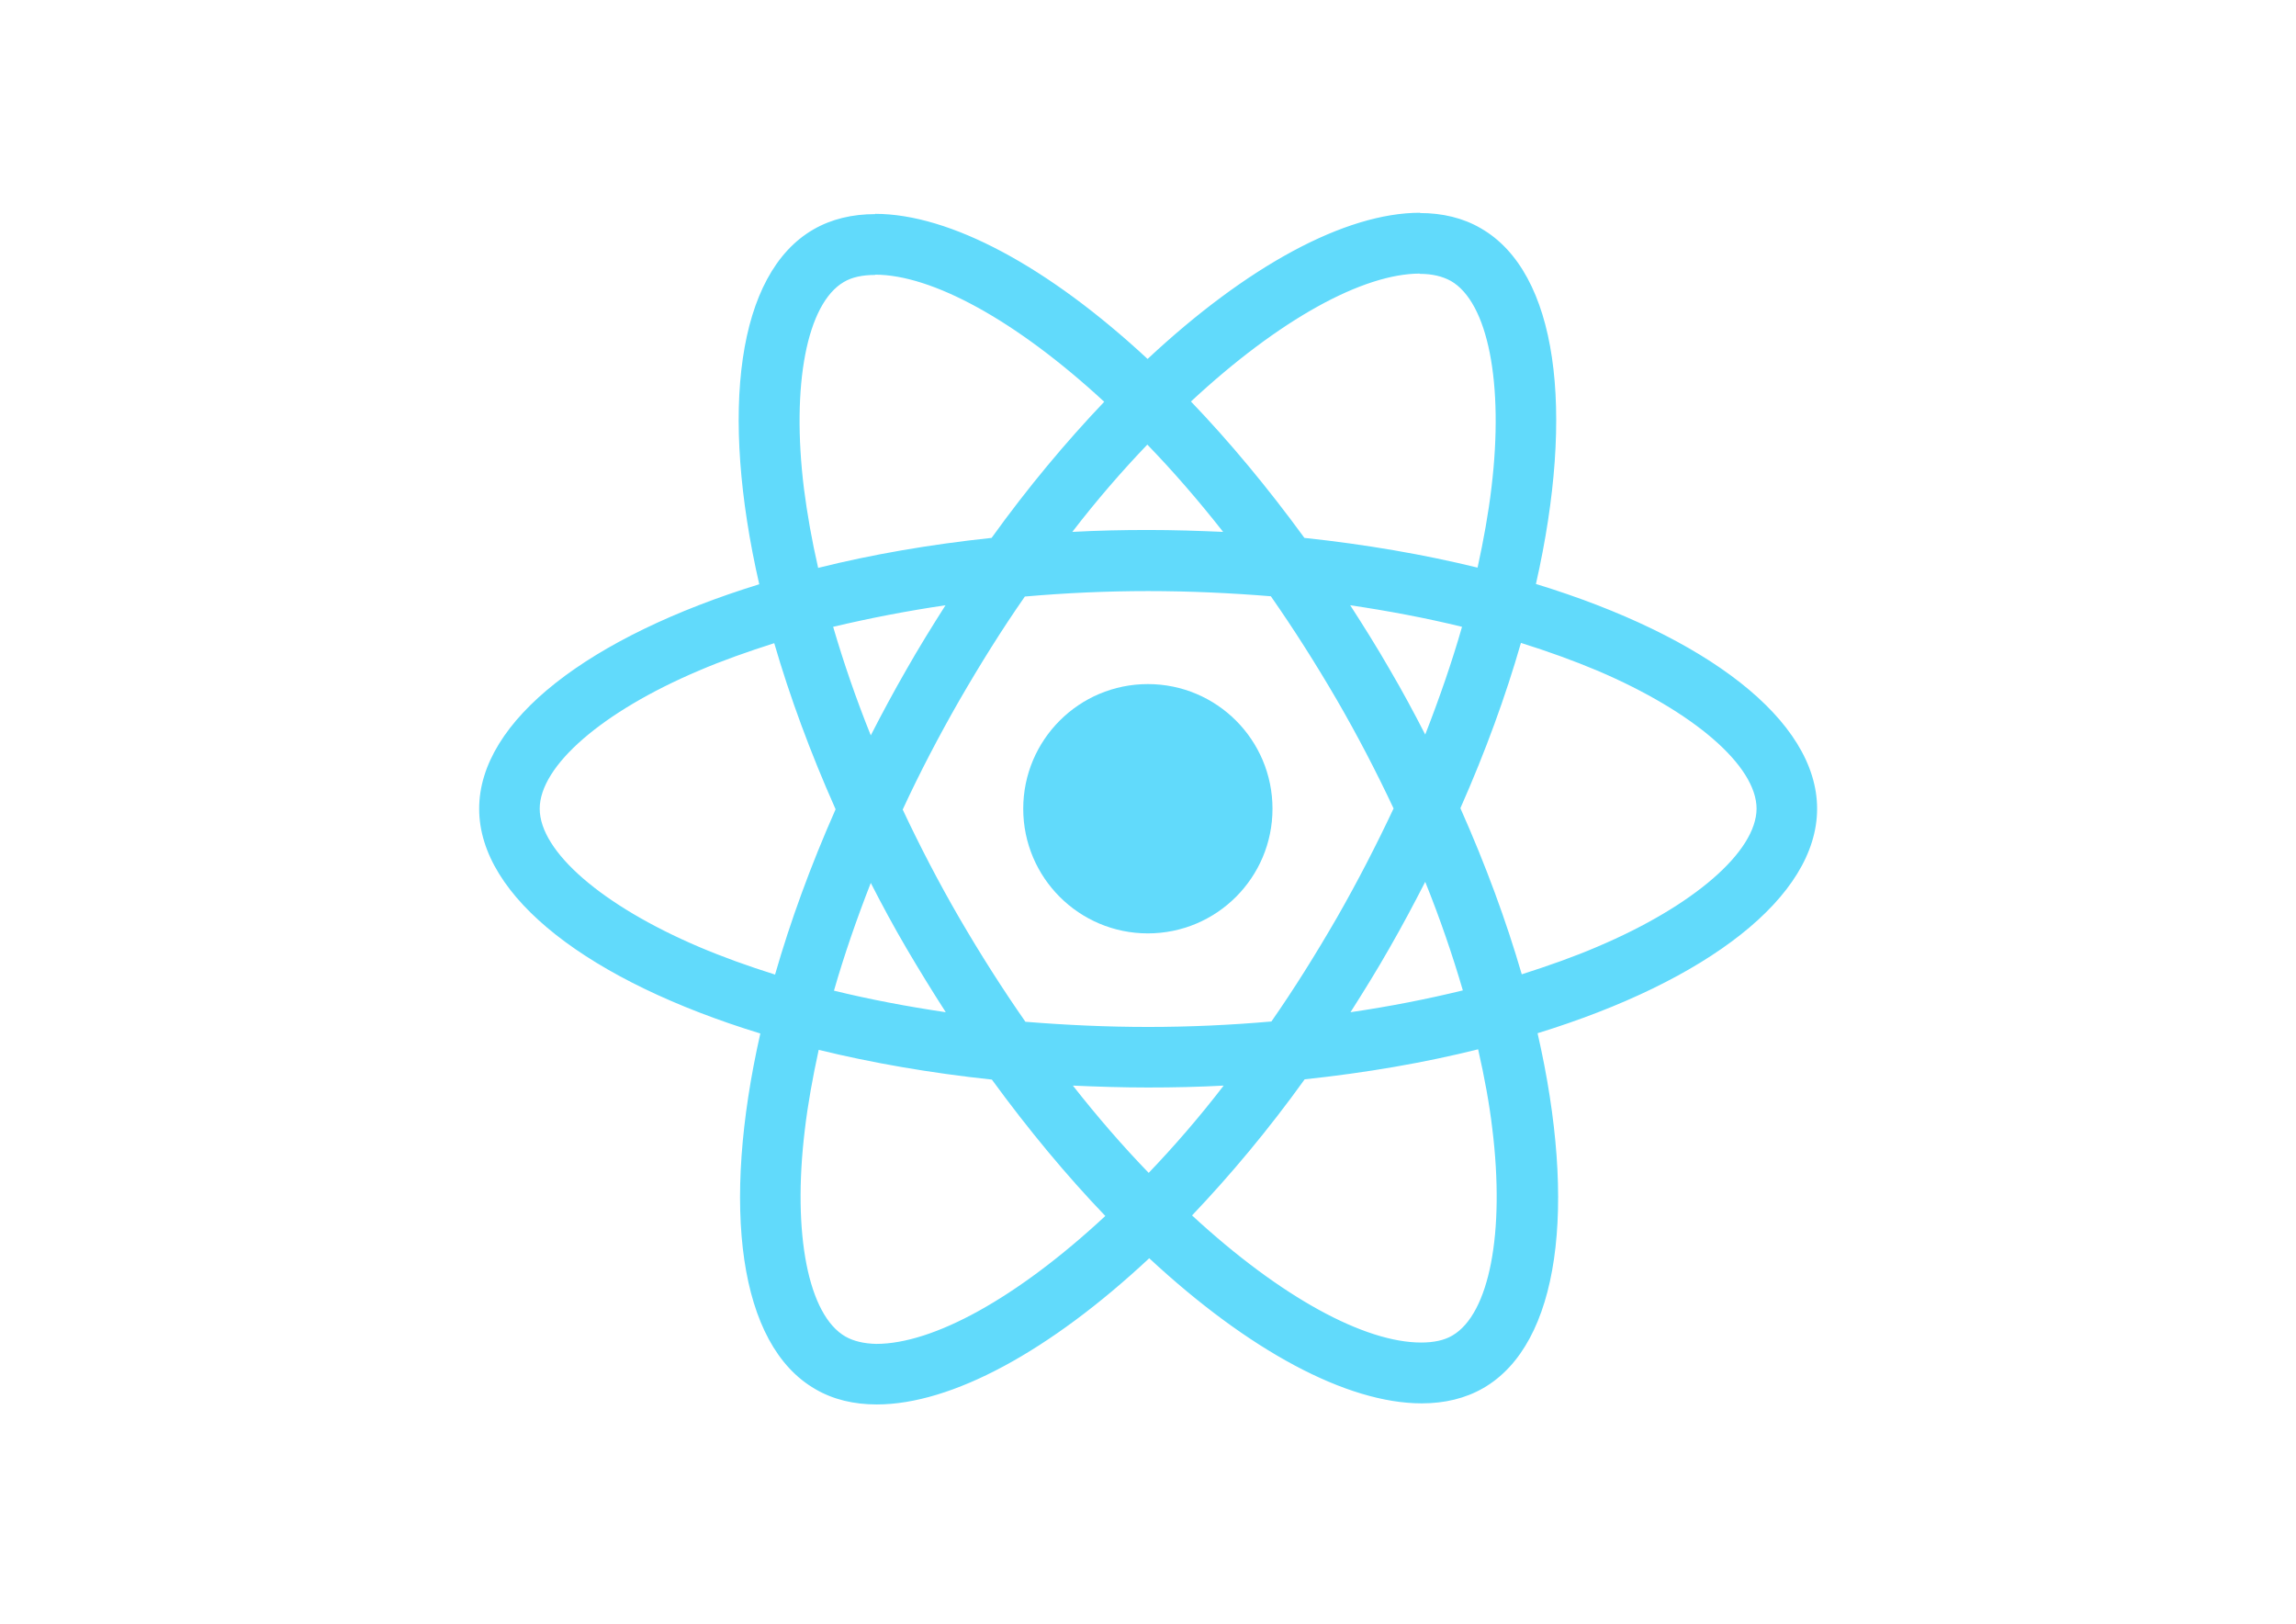
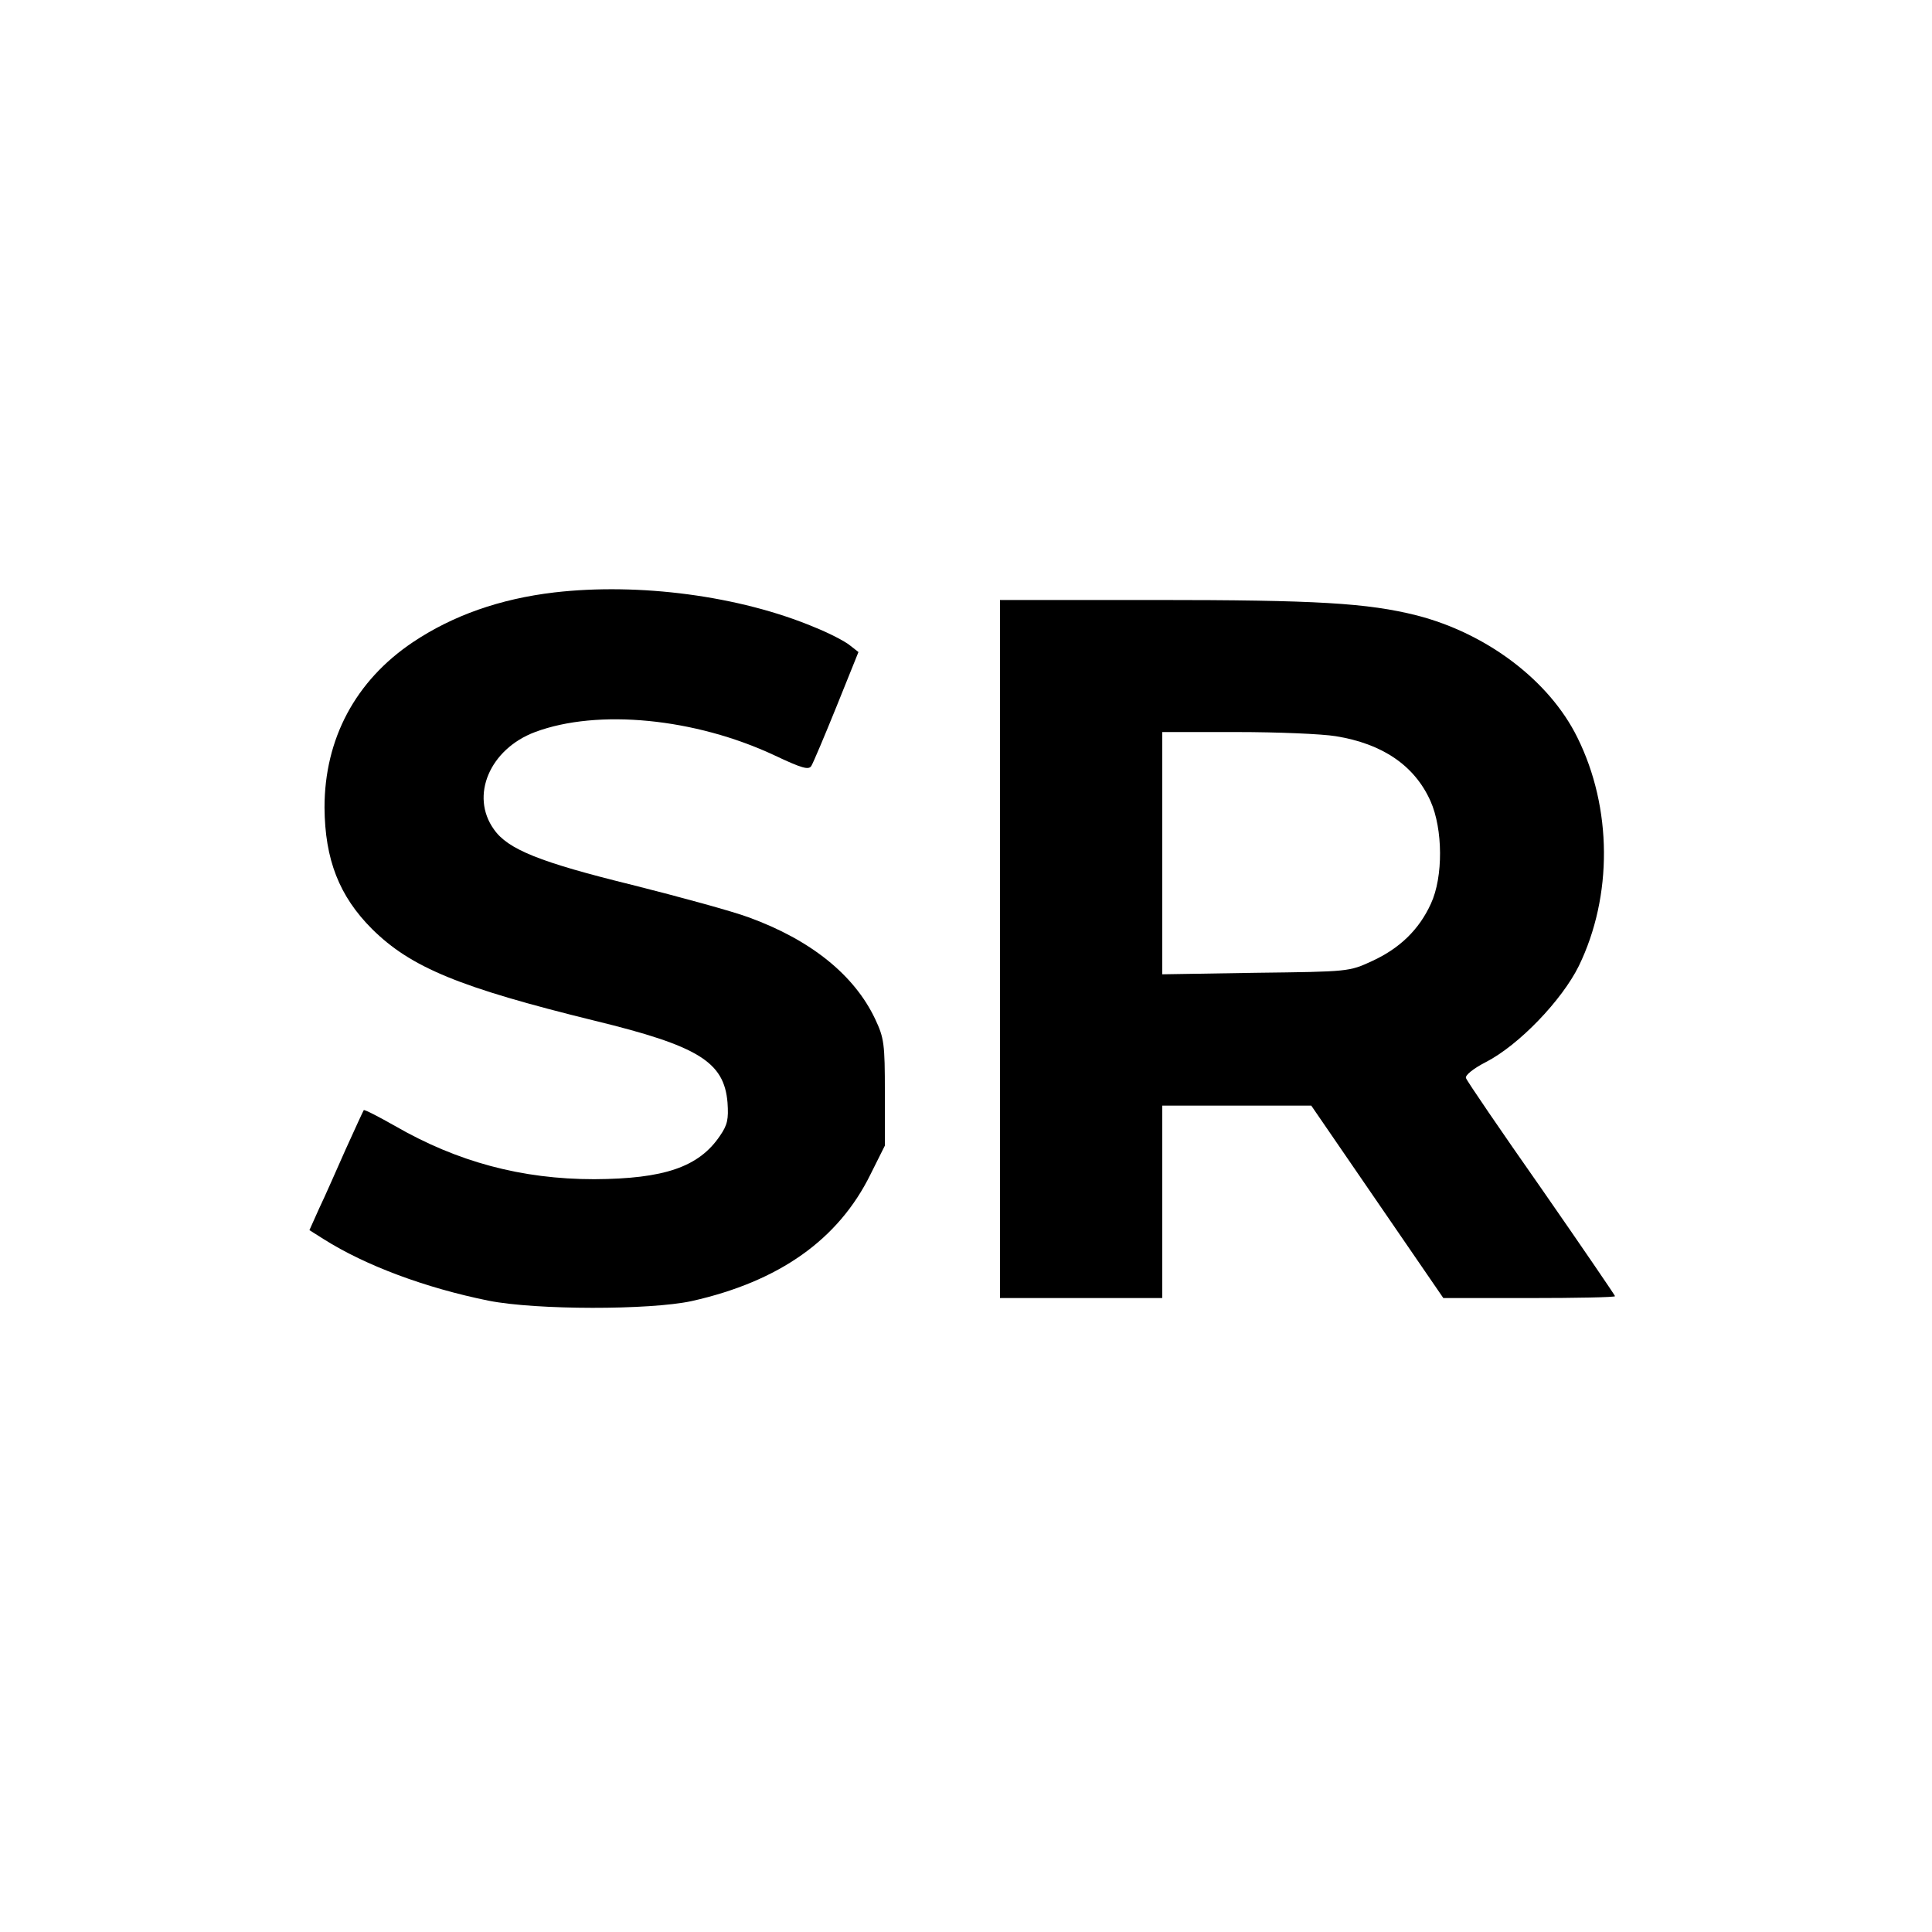
- <svg xmlns="http://www.w3.org/2000/svg" viewBox="0 0 841.9 595.3">
-   <g fill="#61DAFB">
-     <path d="M666.3 296.5c0-32.5-40.7-63.3-103.1-82.4 14.4-63.6 8-114.2-20.2-130.4-6.5-3.8-14.1-5.6-22.4-5.6v22.3c4.6 0 8.3.9 11.4 2.6 13.6 7.8 19.5 37.5 14.9 75.7-1.1 9.4-2.9 19.3-5.1 29.4-19.6-4.8-41-8.5-63.5-10.9-13.5-18.5-27.5-35.3-41.6-50 32.6-30.3 63.2-46.9 84-46.9V78c-27.5 0-63.5 19.6-99.9 53.6-36.4-33.8-72.4-53.2-99.9-53.2v22.3c20.7 0 51.4 16.5 84 46.6-14 14.7-28 31.4-41.3 49.9-22.6 2.4-44 6.1-63.6 11-2.3-10-4-19.7-5.2-29-4.7-38.2 1.1-67.9 14.6-75.8 3-1.8 6.9-2.6 11.5-2.6V78.5c-8.4 0-16 1.8-22.6 5.6-28.1 16.2-34.4 66.7-19.9 130.1-62.2 19.2-102.7 49.9-102.7 82.3 0 32.5 40.7 63.3 103.1 82.4-14.4 63.6-8 114.2 20.2 130.4 6.5 3.8 14.1 5.6 22.5 5.6 27.5 0 63.5-19.6 99.9-53.6 36.4 33.8 72.4 53.2 99.9 53.2 8.4 0 16-1.8 22.6-5.6 28.1-16.2 34.4-66.7 19.9-130.1 62-19.1 102.5-49.9 102.5-82.3zm-130.2-66.7c-3.7 12.9-8.3 26.2-13.5 39.5-4.1-8-8.4-16-13.1-24-4.6-8-9.5-15.8-14.4-23.4 14.2 2.1 27.9 4.7 41 7.9zm-45.8 106.5c-7.8 13.5-15.8 26.3-24.1 38.2-14.9 1.3-30 2-45.2 2-15.1 0-30.2-.7-45-1.9-8.3-11.9-16.4-24.6-24.2-38-7.6-13.1-14.5-26.4-20.8-39.8 6.2-13.4 13.2-26.8 20.7-39.9 7.8-13.5 15.8-26.3 24.1-38.2 14.9-1.3 30-2 45.2-2 15.1 0 30.2.7 45 1.9 8.3 11.9 16.4 24.6 24.2 38 7.6 13.1 14.5 26.4 20.8 39.8-6.3 13.4-13.2 26.8-20.7 39.9zm32.3-13c5.4 13.4 10 26.8 13.8 39.8-13.1 3.2-26.9 5.9-41.2 8 4.9-7.7 9.8-15.6 14.4-23.7 4.6-8 8.9-16.1 13-24.1zM421.2 430c-9.3-9.6-18.6-20.3-27.8-32 9 .4 18.2.7 27.5.7 9.4 0 18.7-.2 27.8-.7-9 11.7-18.3 22.4-27.5 32zm-74.4-58.9c-14.2-2.1-27.9-4.7-41-7.9 3.7-12.9 8.3-26.2 13.5-39.5 4.1 8 8.4 16 13.1 24 4.7 8 9.5 15.8 14.4 23.4zM420.7 163c9.3 9.6 18.6 20.3 27.8 32-9-.4-18.2-.7-27.5-.7-9.4 0-18.7.2-27.8.7 9-11.7 18.3-22.4 27.5-32zm-74 58.9c-4.9 7.7-9.8 15.6-14.4 23.7-4.6 8-8.9 16-13 24-5.4-13.4-10-26.8-13.8-39.8 13.1-3.1 26.9-5.8 41.2-7.9zm-90.5 125.2c-35.4-15.1-58.3-34.9-58.3-50.6 0-15.7 22.9-35.6 58.3-50.6 8.6-3.7 18-7 27.7-10.1 5.7 19.6 13.2 40 22.5 60.9-9.2 20.8-16.6 41.1-22.2 60.6-9.9-3.1-19.3-6.5-28-10.2zM310 490c-13.6-7.8-19.5-37.5-14.9-75.7 1.1-9.4 2.9-19.3 5.1-29.4 19.6 4.8 41 8.5 63.5 10.9 13.5 18.5 27.5 35.3 41.6 50-32.6 30.3-63.2 46.9-84 46.9-4.5-.1-8.3-1-11.3-2.7zm237.2-76.2c4.7 38.2-1.1 67.9-14.6 75.8-3 1.8-6.9 2.6-11.5 2.6-20.7 0-51.4-16.5-84-46.6 14-14.7 28-31.4 41.3-49.9 22.6-2.4 44-6.1 63.6-11 2.3 10.1 4.1 19.8 5.2 29.1zm38.5-66.7c-8.6 3.7-18 7-27.7 10.1-5.7-19.6-13.2-40-22.5-60.9 9.2-20.8 16.6-41.1 22.2-60.6 9.9 3.1 19.3 6.5 28.1 10.2 35.4 15.1 58.3 34.9 58.3 50.6-.1 15.7-23 35.6-58.4 50.6zM320.8 78.4z" />
-     <circle cx="420.9" cy="296.5" r="45.7" />
-     <path d="M520.5 78.1z" />
+ <svg xmlns="http://www.w3.org/2000/svg" version="1.0" width="512pt" height="512pt" viewBox="0 0 512 512" preserveAspectRatio="xMidYMid meet">
+   <g transform="translate(0,512) scale(0.1,-0.1)" fill="#000000" stroke="none">
+     <path d="M1469 3550 c-144 -17 -269 -61 -375 -132 -152 -102 -234 -256 -234 -438 1 -138 39 -235 126 -322 103 -102 232 -155 590 -243 275 -67 343 -109 352 -217 3 -44 0 -59 -20 -88 -56 -83 -148 -114 -333 -115 -193 0 -363 46 -528 141 -44 25 -81 44 -83 42 -2 -3 -23 -49 -48 -104 -24 -54 -55 -125 -70 -156 l-26 -58 38 -24 c111 -70 269 -129 437 -163 126 -25 427 -25 538 -1 232 52 389 163 474 336 l38 76 0 140 c0 131 -2 145 -26 196 -55 116 -170 209 -335 269 -43 16 -182 54 -309 86 -244 60 -329 94 -366 147 -64 89 -11 213 109 258 166 62 424 37 635 -62 72 -34 90 -39 97 -28 5 8 35 79 67 158 l58 144 -23 18 c-12 10 -54 32 -94 48 -198 83 -464 118 -689 92z" />
+     <path d="M2650 2605 l0 -925 215 0 215 0 0 255 0 255 198 0 197 0 175 -255 175 -255 227 0 c126 0 228 2 228 5 0 2 -88 131 -195 285 -108 154 -198 286 -200 293 -3 7 19 25 52 42 88 45 202 164 247 255 90 185 89 419 -4 606 -74 150 -239 275 -425 323 -131 33 -266 41 -696 41 l-409 0 0 -925z m890 564 c124 -20 209 -78 251 -172 33 -74 34 -201 1 -272 -31 -68 -82 -118 -156 -152 -61 -28 -61 -28 -308 -31 l-248 -4 0 321 0 321 198 0 c108 0 226 -5 262 -11z" />
  </g>
</svg>
